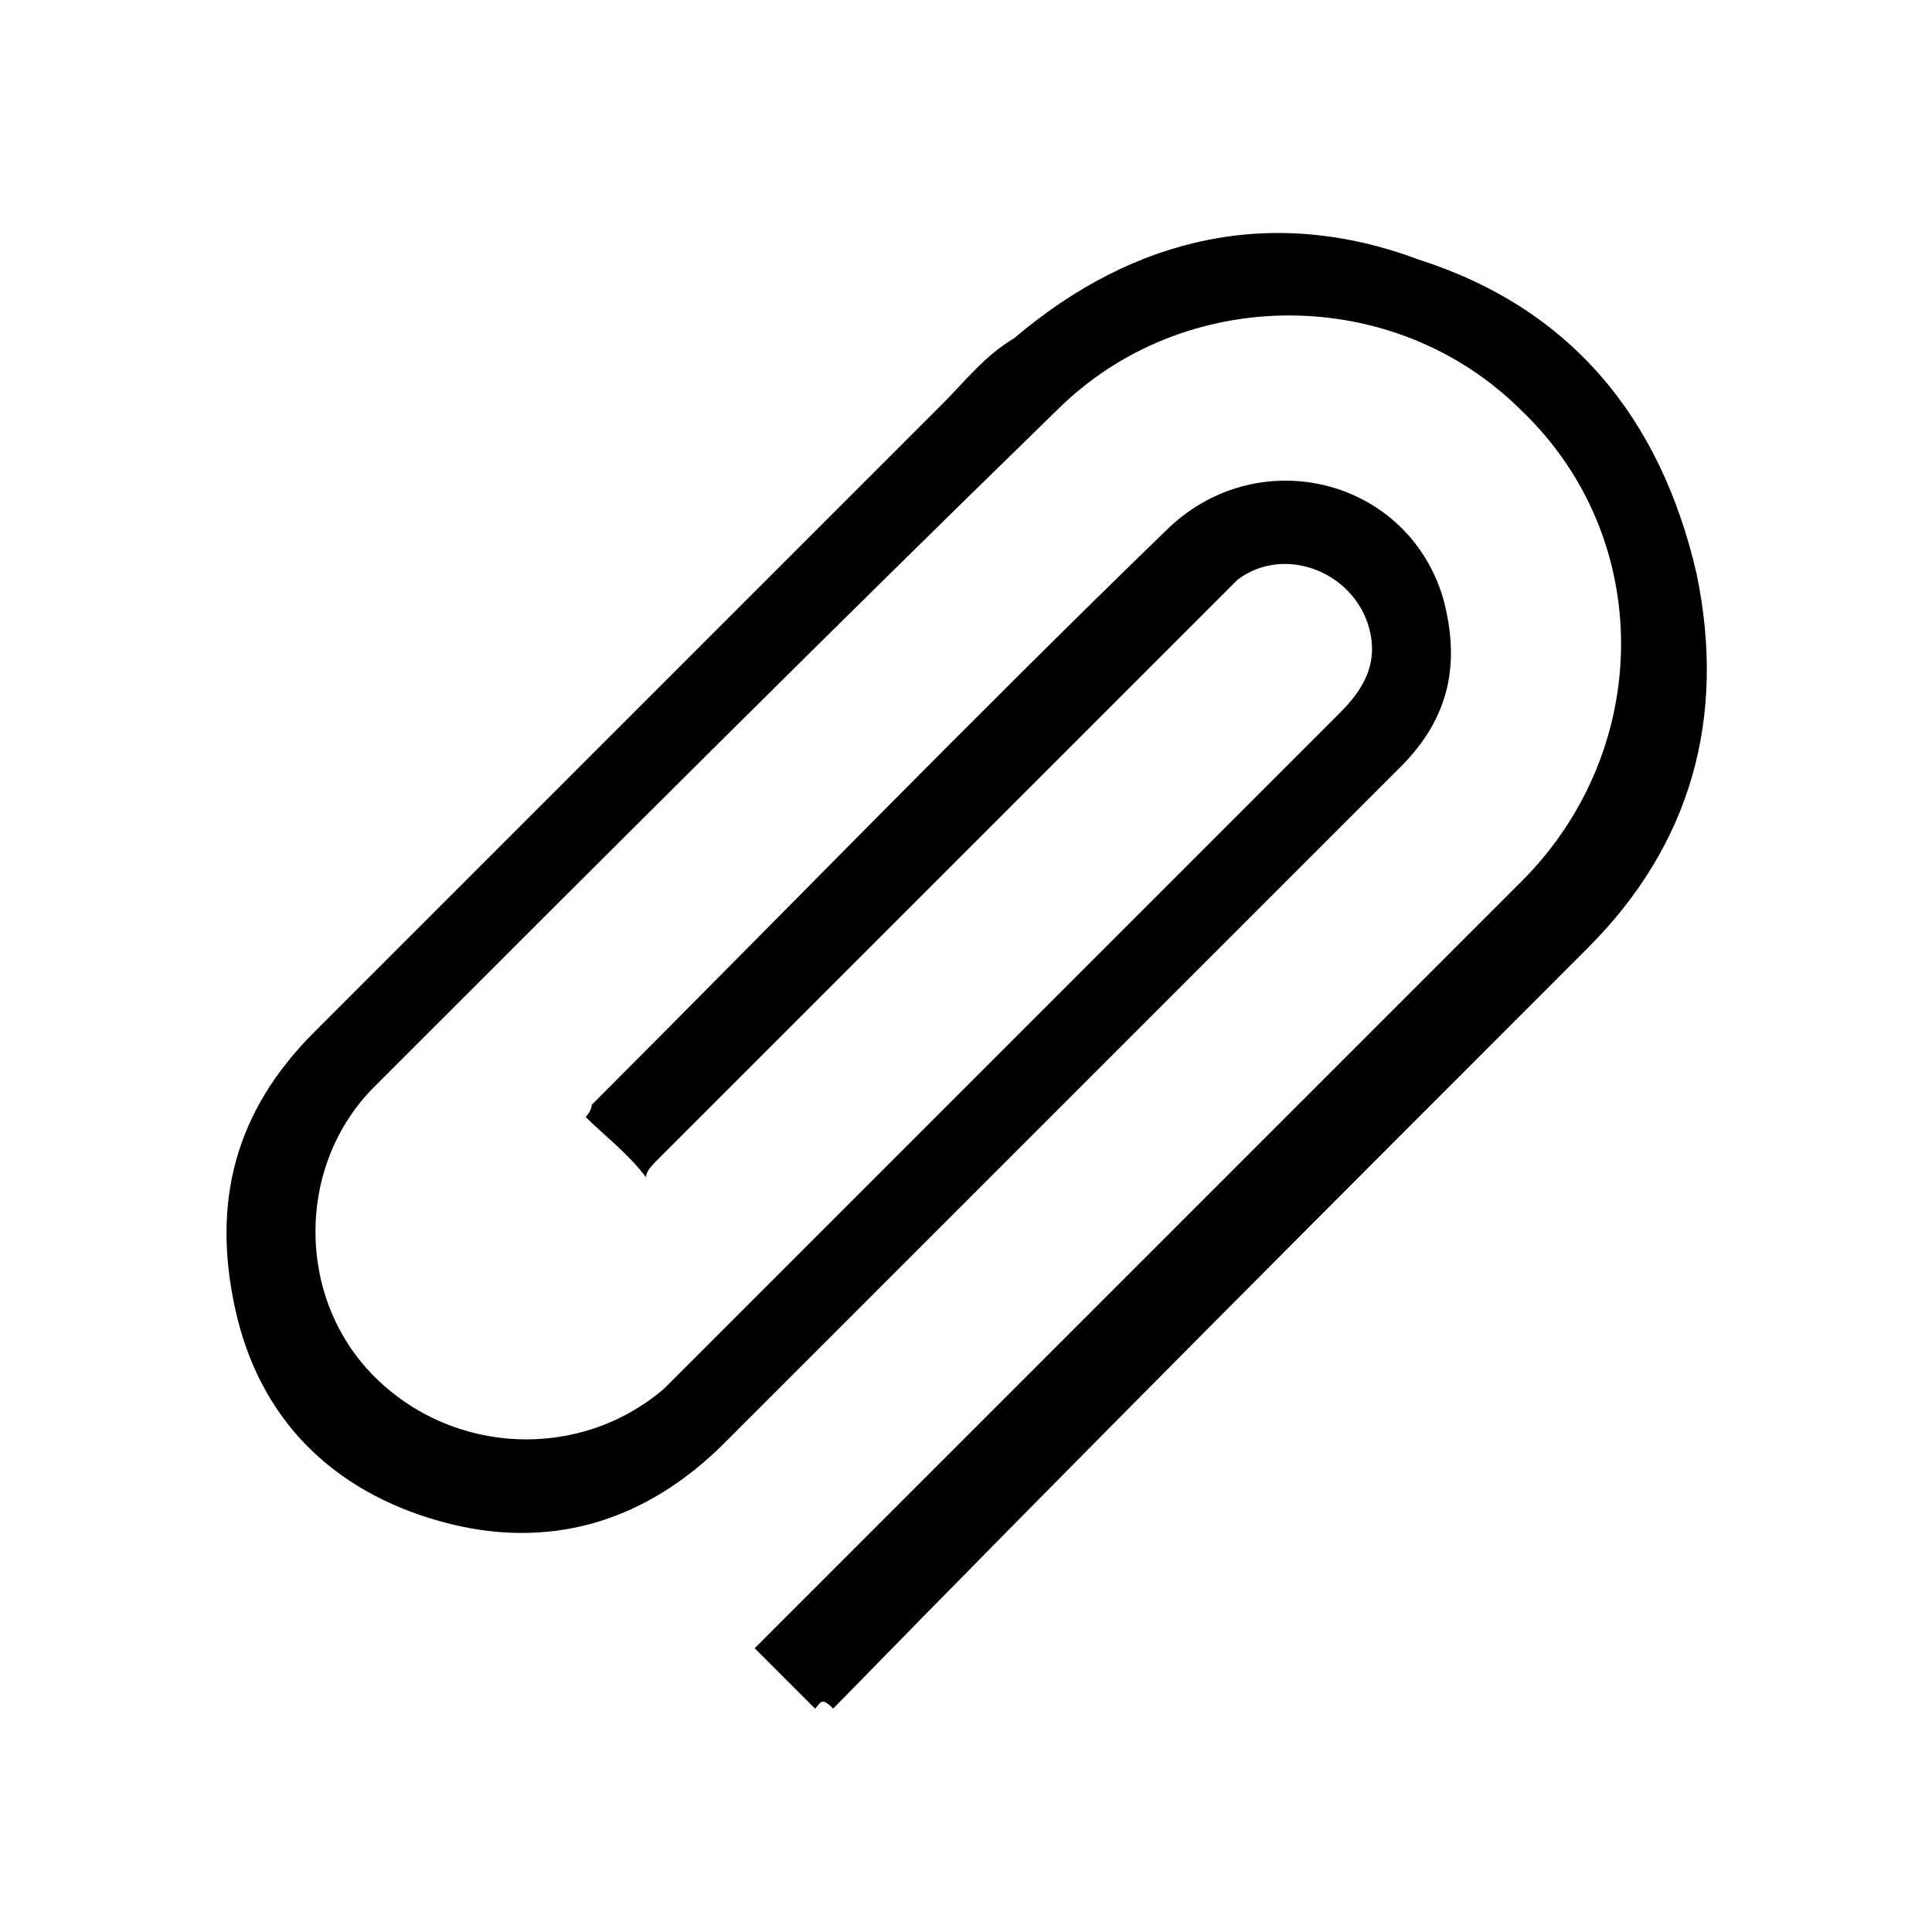
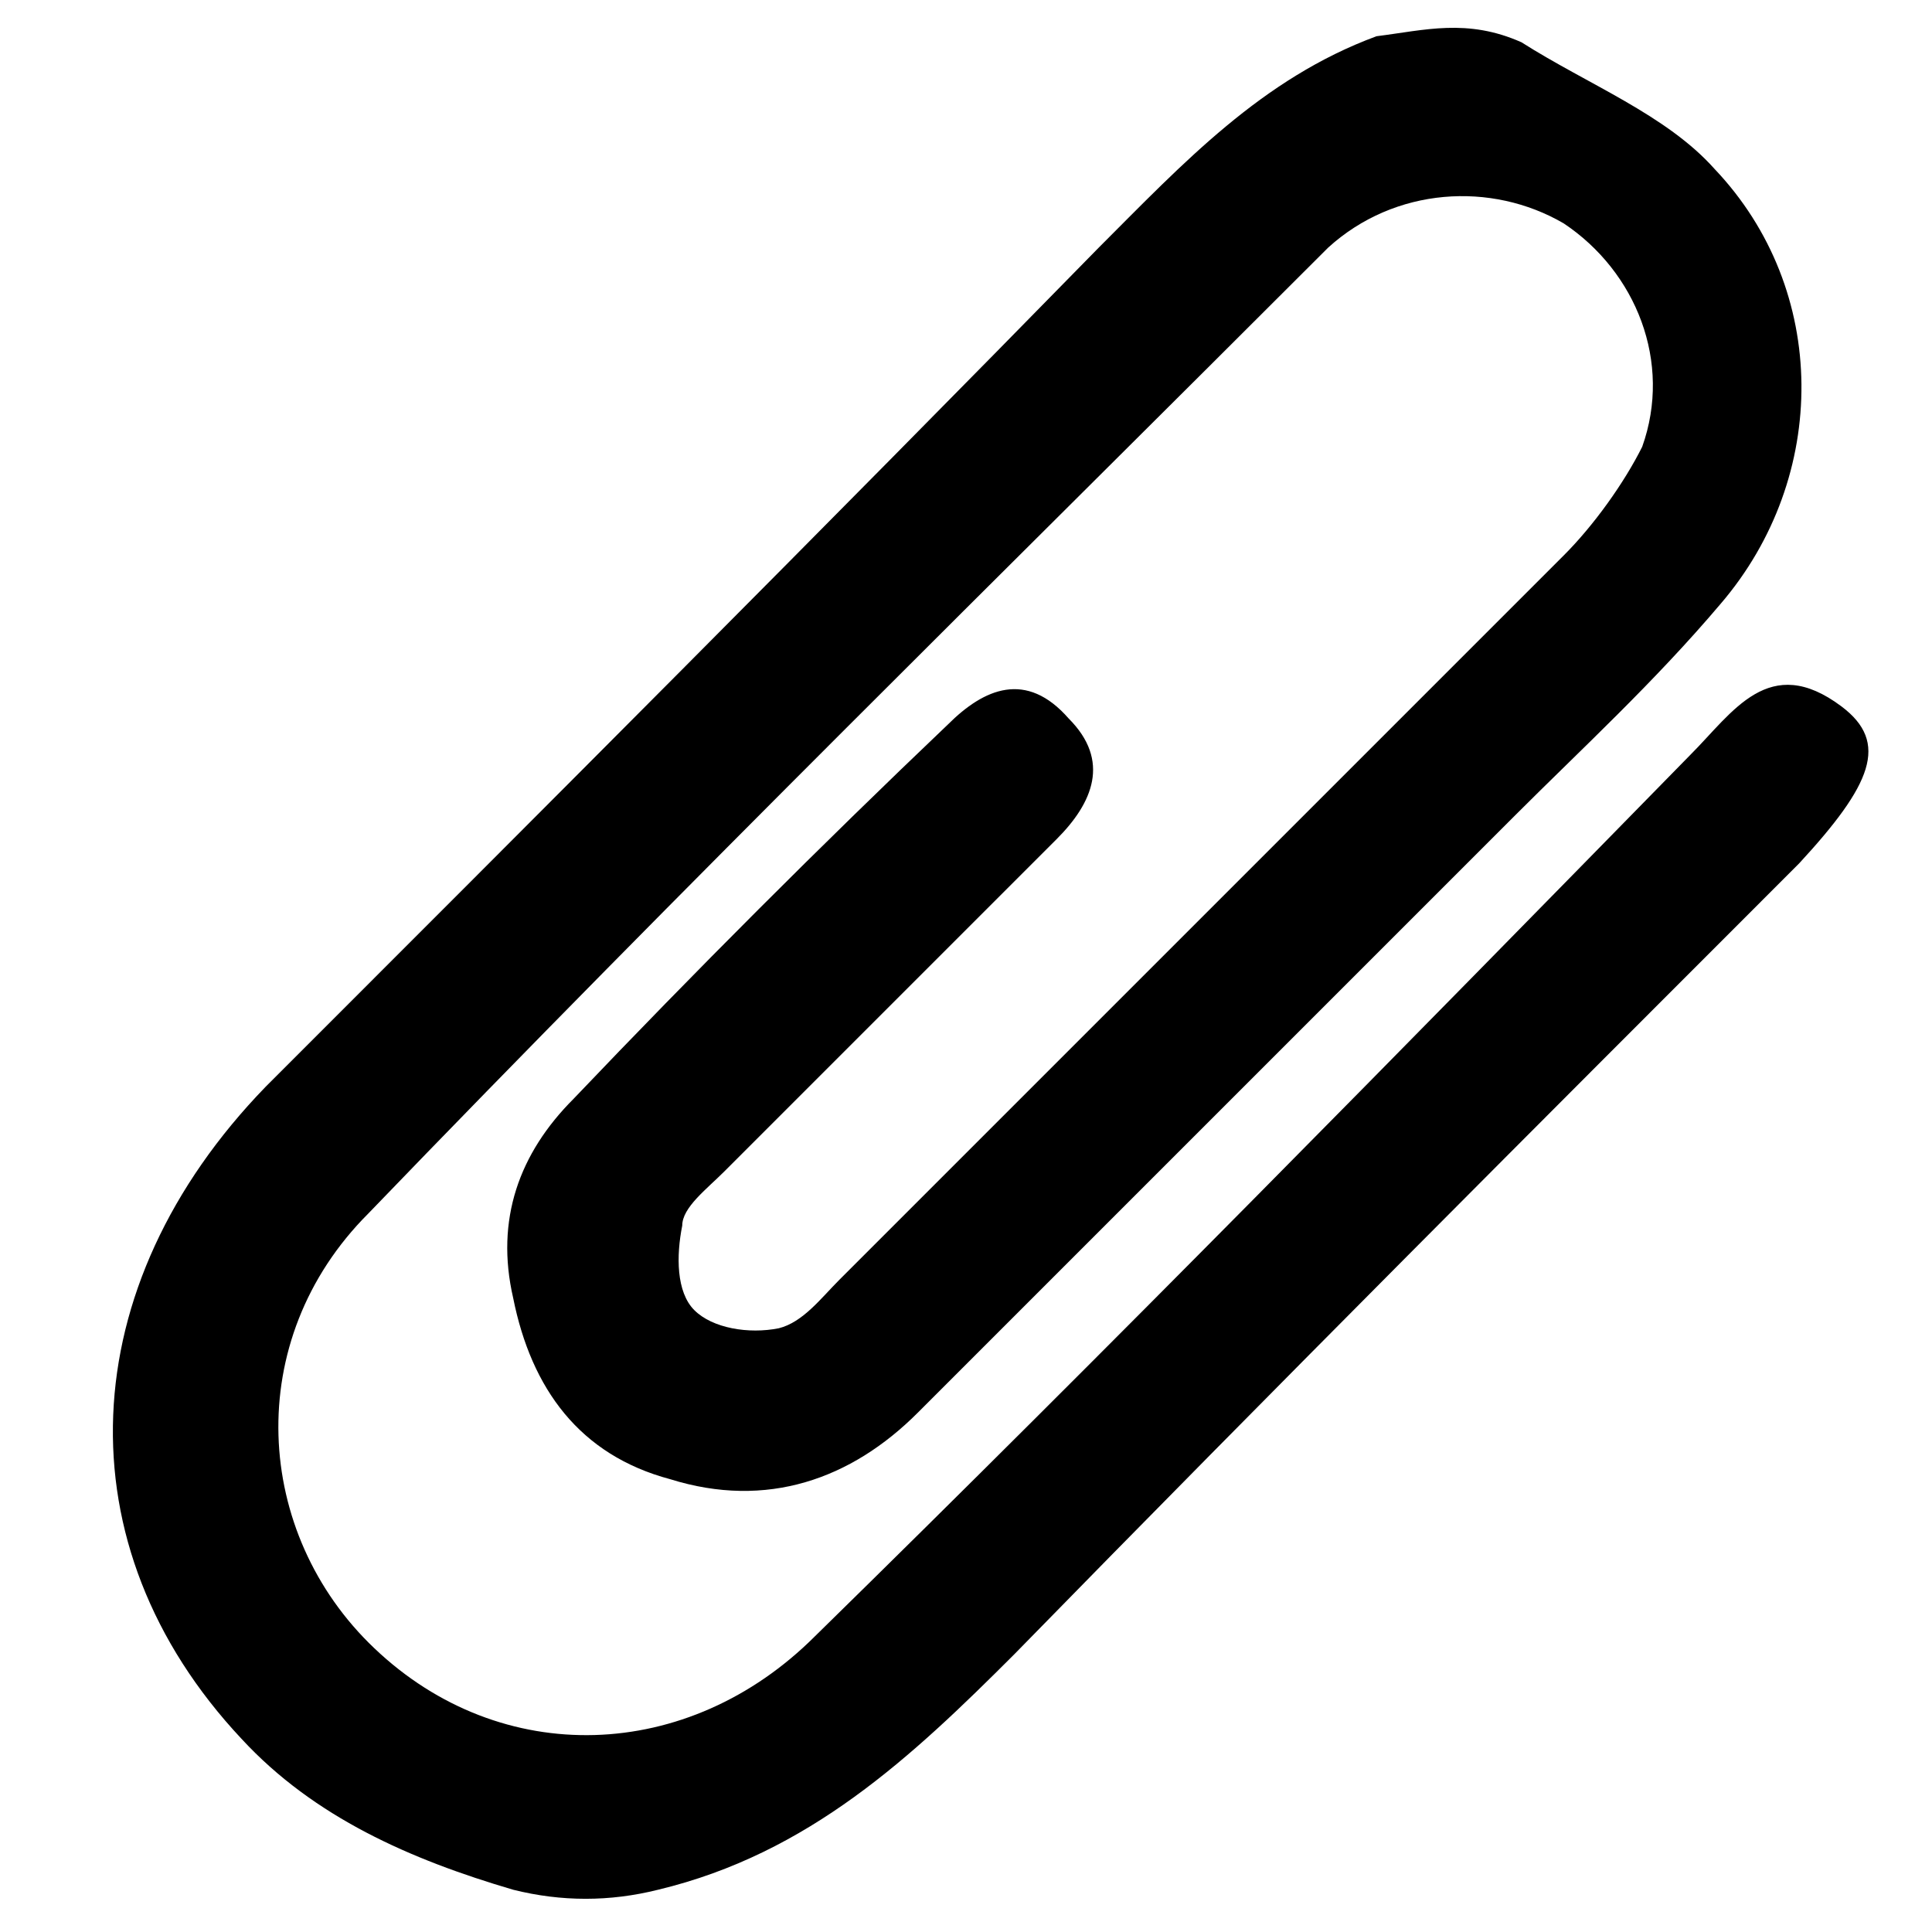
<svg xmlns="http://www.w3.org/2000/svg" version="1.1" id="PaperClip" x="0px" y="0px" viewBox="0 0 32 32" style="enable-background:new 0 0 32 32;" xml:space="preserve">
-   <g id="LZUPA4.tif">
-     <g>
-       <path d="M13.5,28.3c-0.3-0.3-0.6-0.6-1-1c0.1-0.1,0.2-0.2,0.3-0.3c4.1-4.1,8.3-8.3,12.4-12.4c2.2-2.2,2.2-5.7,0-7.8    c-2.1-2.1-5.6-2.1-7.7,0C13.7,10.5,9.9,14.3,6.2,18c-1.3,1.3-1.3,3.5,0,4.8c1.3,1.3,3.4,1.4,4.8,0.2c0.1-0.1,0.1-0.1,0.2-0.2    c3.7-3.7,7.4-7.4,11-11c0.4-0.4,0.6-0.8,0.5-1.3c-0.2-1-1.4-1.5-2.2-0.9c-0.1,0.1-0.2,0.2-0.3,0.3c-3.1,3.1-6.2,6.2-9.3,9.3    c-0.1,0.1-0.2,0.2-0.2,0.3c-0.3-0.4-0.7-0.7-1-1c0,0,0.1-0.1,0.1-0.2c3.2-3.2,6.3-6.4,9.5-9.5c1.5-1.5,4-0.9,4.6,1.1    c0.3,1.1,0.1,2-0.7,2.8c-2.1,2.1-4.2,4.2-6.3,6.3c-1.6,1.6-3.2,3.2-4.9,4.9c-1.3,1.3-2.9,1.8-4.7,1.3c-1.8-0.5-3-1.7-3.4-3.5    c-0.4-1.8,0-3.3,1.3-4.6c3.5-3.5,6.9-6.9,10.4-10.4c0.4-0.4,0.7-0.8,1.2-1.1c2-1.7,4.3-2.2,6.7-1.3c2.5,0.8,4,2.6,4.6,5.2    c0.5,2.4-0.1,4.5-1.8,6.2c-4.2,4.2-8.4,8.4-12.5,12.6C13.6,28.1,13.6,28.2,13.5,28.3z" />
-     </g>
-   </g>
+   <path d="M25.2,0.7c1.1,0.7,2.4,1.2,3.2,2.1c1.9,2,1.9,5.1,0.1,7.2c-1.1,1.3-2.3,2.4-3.4,3.5c-3.3,3.3-6.6,6.6-9.9,9.9  c-1.1,1.1-2.5,1.6-4.1,1.1c-1.5-0.4-2.3-1.5-2.6-3c-0.3-1.3,0.1-2.4,1-3.3c2-2.1,4.1-4.2,6.2-6.2c0.6-0.6,1.3-0.9,2-0.1  c0.7,0.7,0.4,1.4-0.2,2c-1.8,1.8-3.7,3.7-5.5,5.5c-0.3,0.3-0.7,0.6-0.7,0.9c-0.1,0.5-0.1,1.1,0.2,1.4c0.3,0.3,0.9,0.4,1.4,0.3  c0.4-0.1,0.7-0.5,1-0.8c4-4,8-8,12-12c0.5-0.5,1-1.2,1.3-1.8c0.5-1.4-0.1-2.9-1.3-3.7c-1.2-0.7-2.8-0.6-3.9,0.4  c-5.3,5.3-10.7,10.6-15.9,16c-2.1,2.1-1.9,5.3,0.1,7.2c2.1,2,5.2,1.9,7.3-0.2c4.9-4.8,9.7-9.7,14.5-14.6c0.7-0.7,1.3-1.7,2.5-0.8  c0.8,0.6,0.5,1.3-0.7,2.6c-4.3,4.3-8.7,8.7-13,13.1c-1.7,1.7-3.4,3.3-5.9,3.9c-0.8,0.2-1.6,0.2-2.4,0c-1.7-0.5-3.3-1.2-4.5-2.5  C1,25.6,1.2,21.3,4.4,18c4.6-4.6,9.2-9.2,13.8-13.9c1.4-1.4,2.7-2.8,4.6-3.5C23.6,0.5,24.3,0.3,25.2,0.7z" />
</svg>
